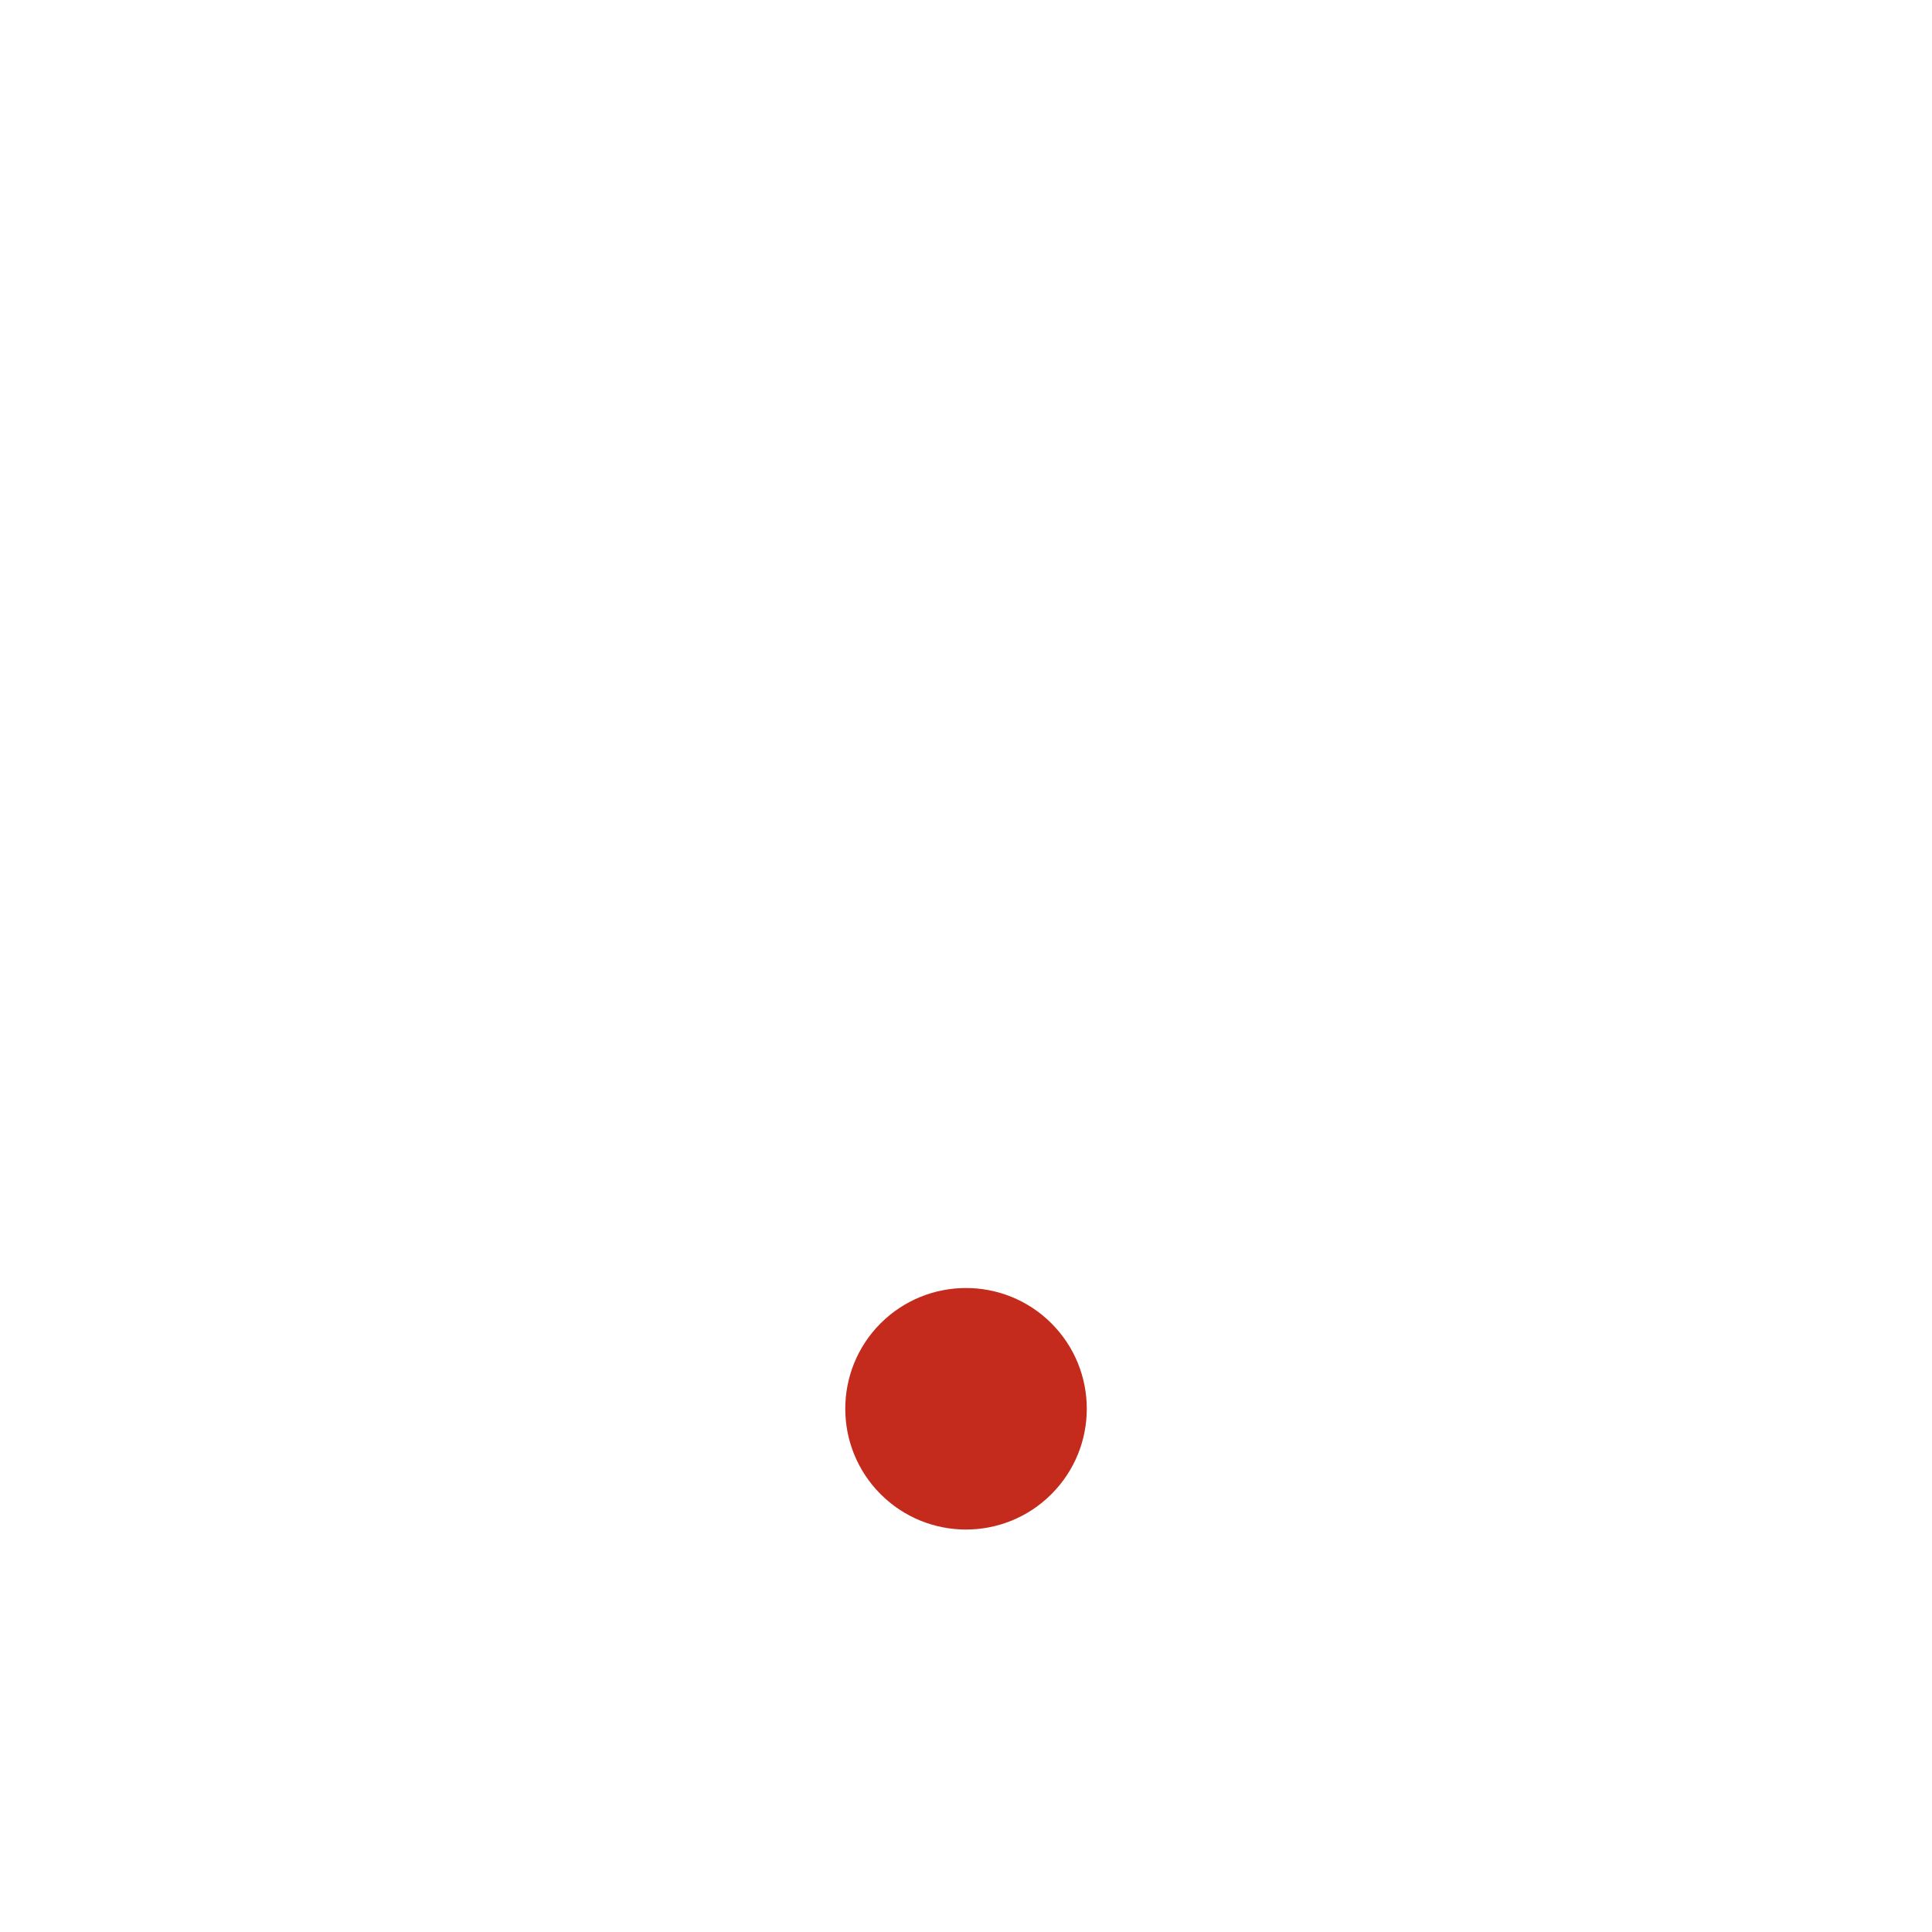
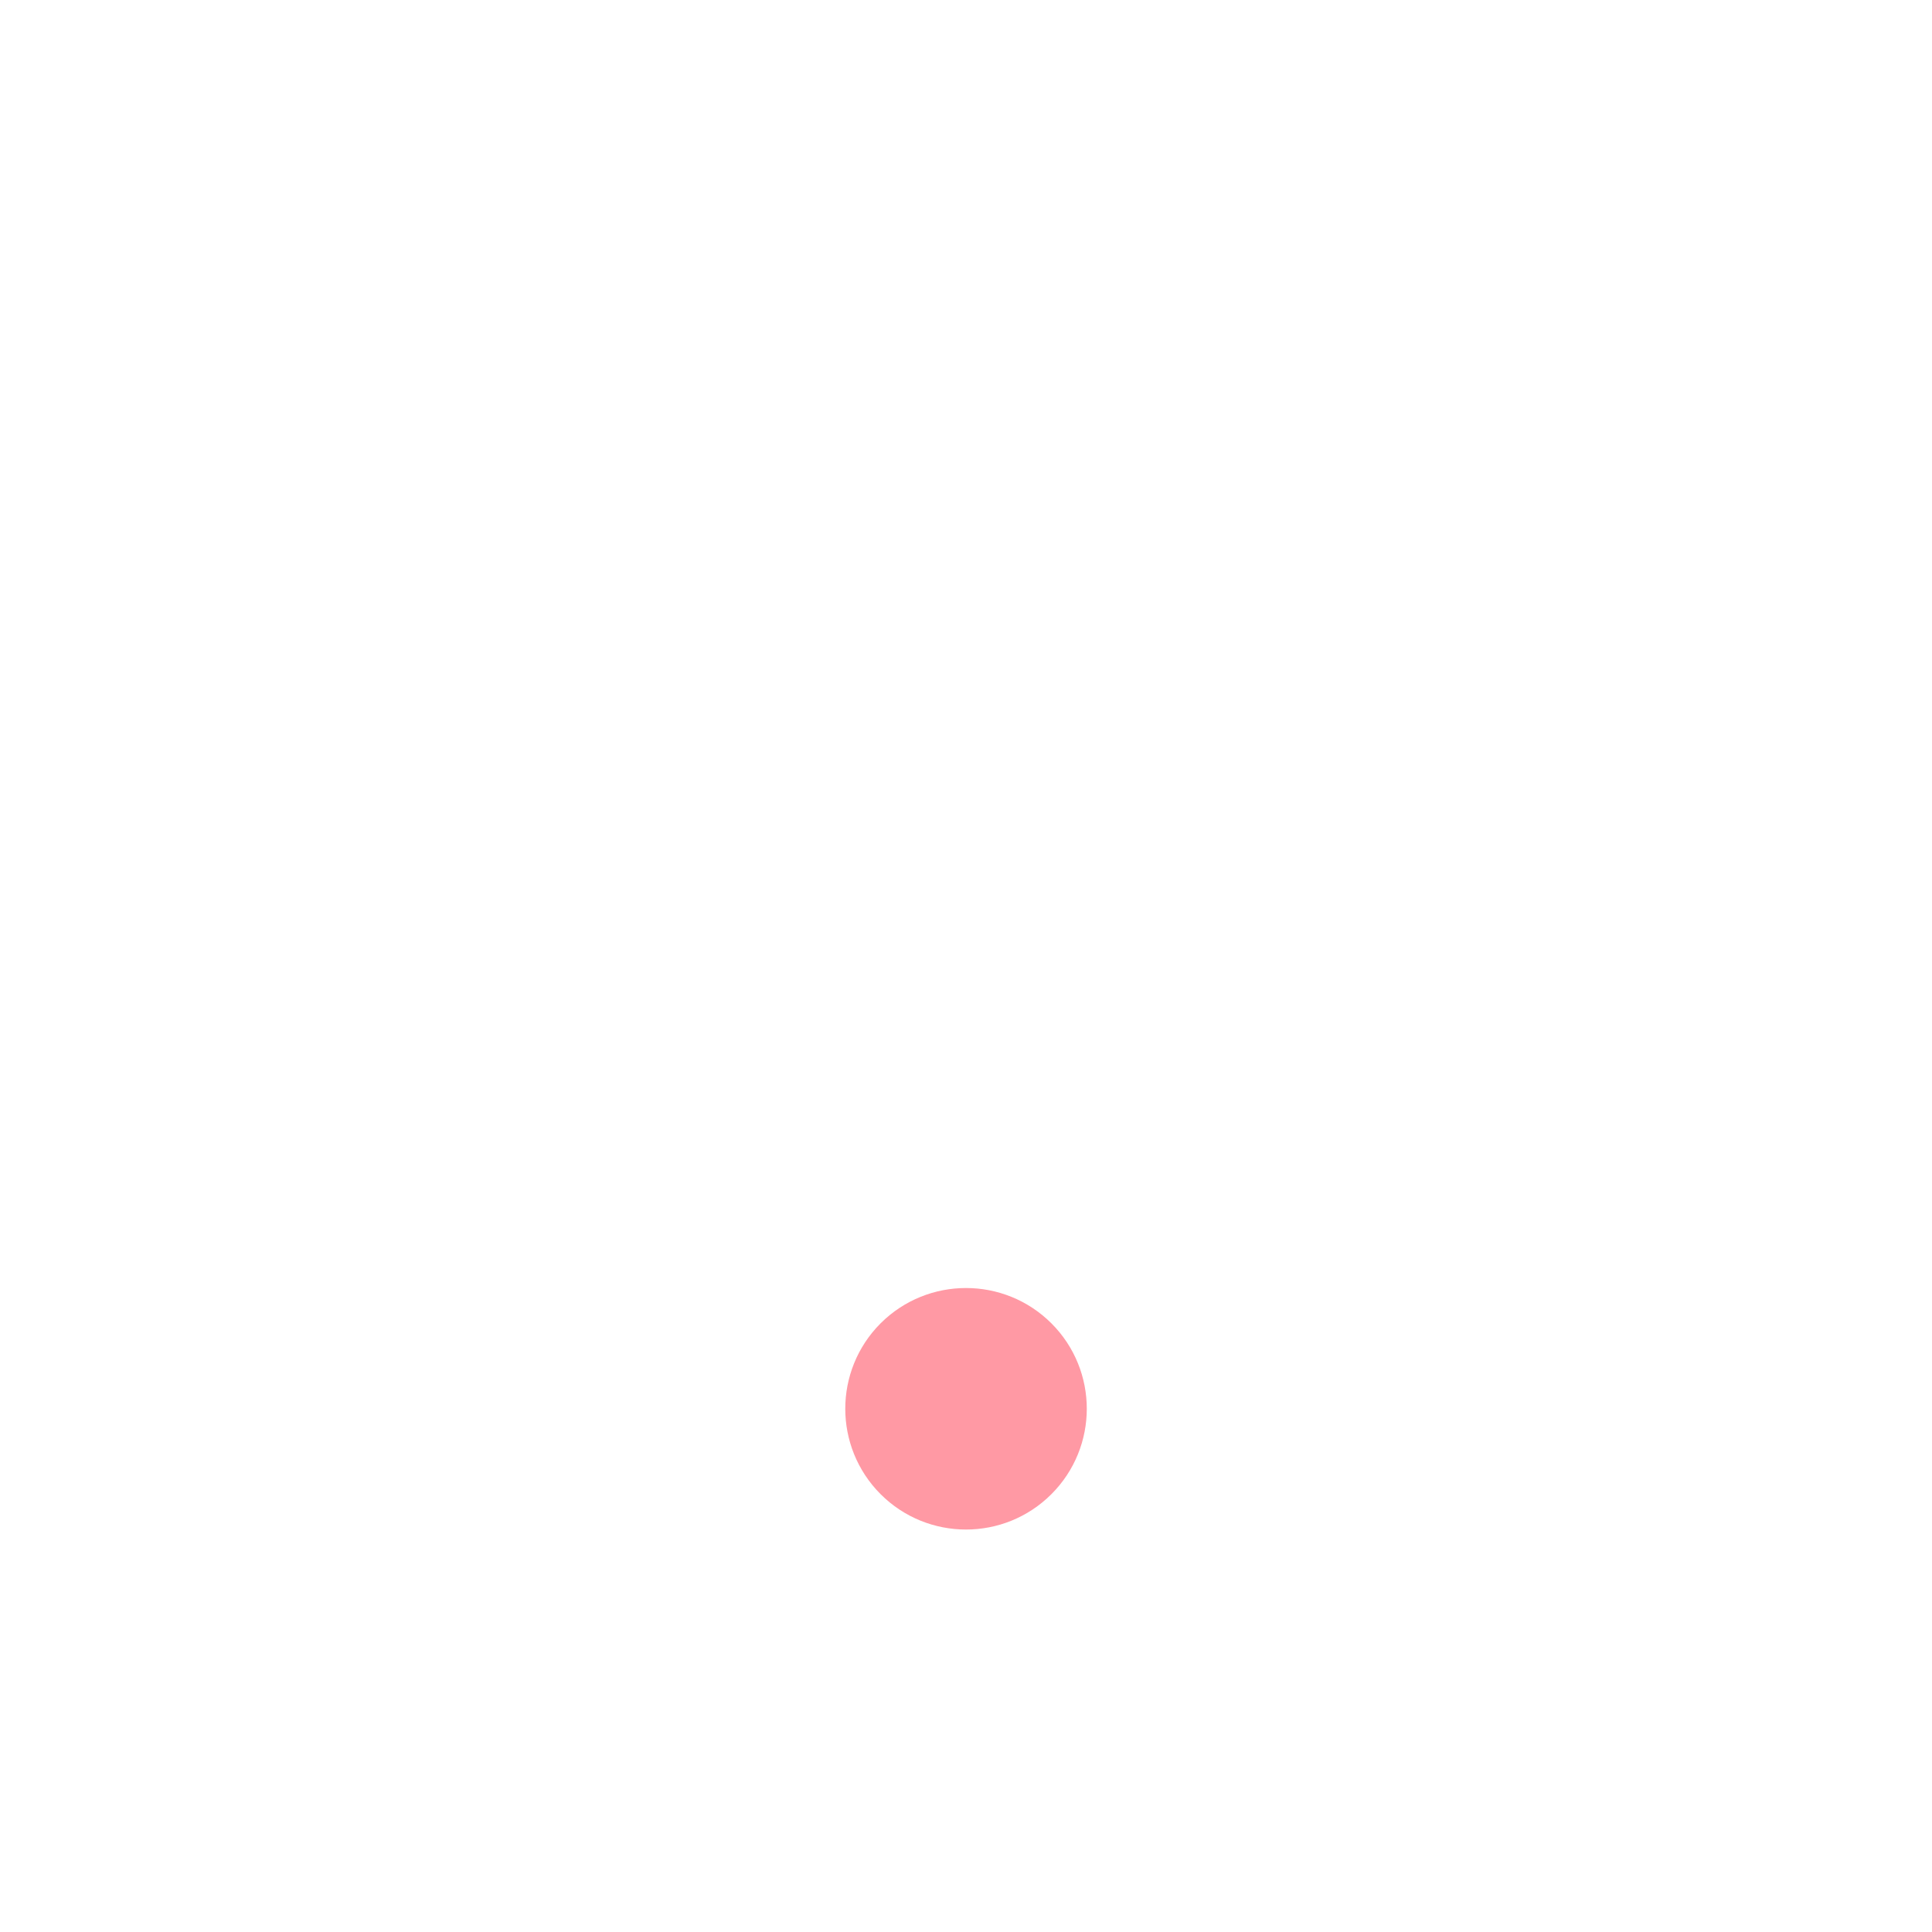
<svg xmlns="http://www.w3.org/2000/svg" width="24" height="24" viewBox="0 0 24 24" fill="none">
-   <path d="M10.939 18.561C11.525 19.147 12.475 19.147 13.061 18.561C13.647 17.975 13.647 17.025 13.061 16.439C12.475 15.854 11.525 15.854 10.939 16.439C10.354 17.025 10.354 17.975 10.939 18.561Z" fill="#C42B1C" />
+   <path d="M10.939 18.561C11.525 19.147 12.475 19.147 13.061 18.561C13.647 17.975 13.647 17.025 13.061 16.439C12.475 15.854 11.525 15.854 10.939 16.439C10.354 17.025 10.354 17.975 10.939 18.561Z" fill="#FF99A4" />
</svg>
